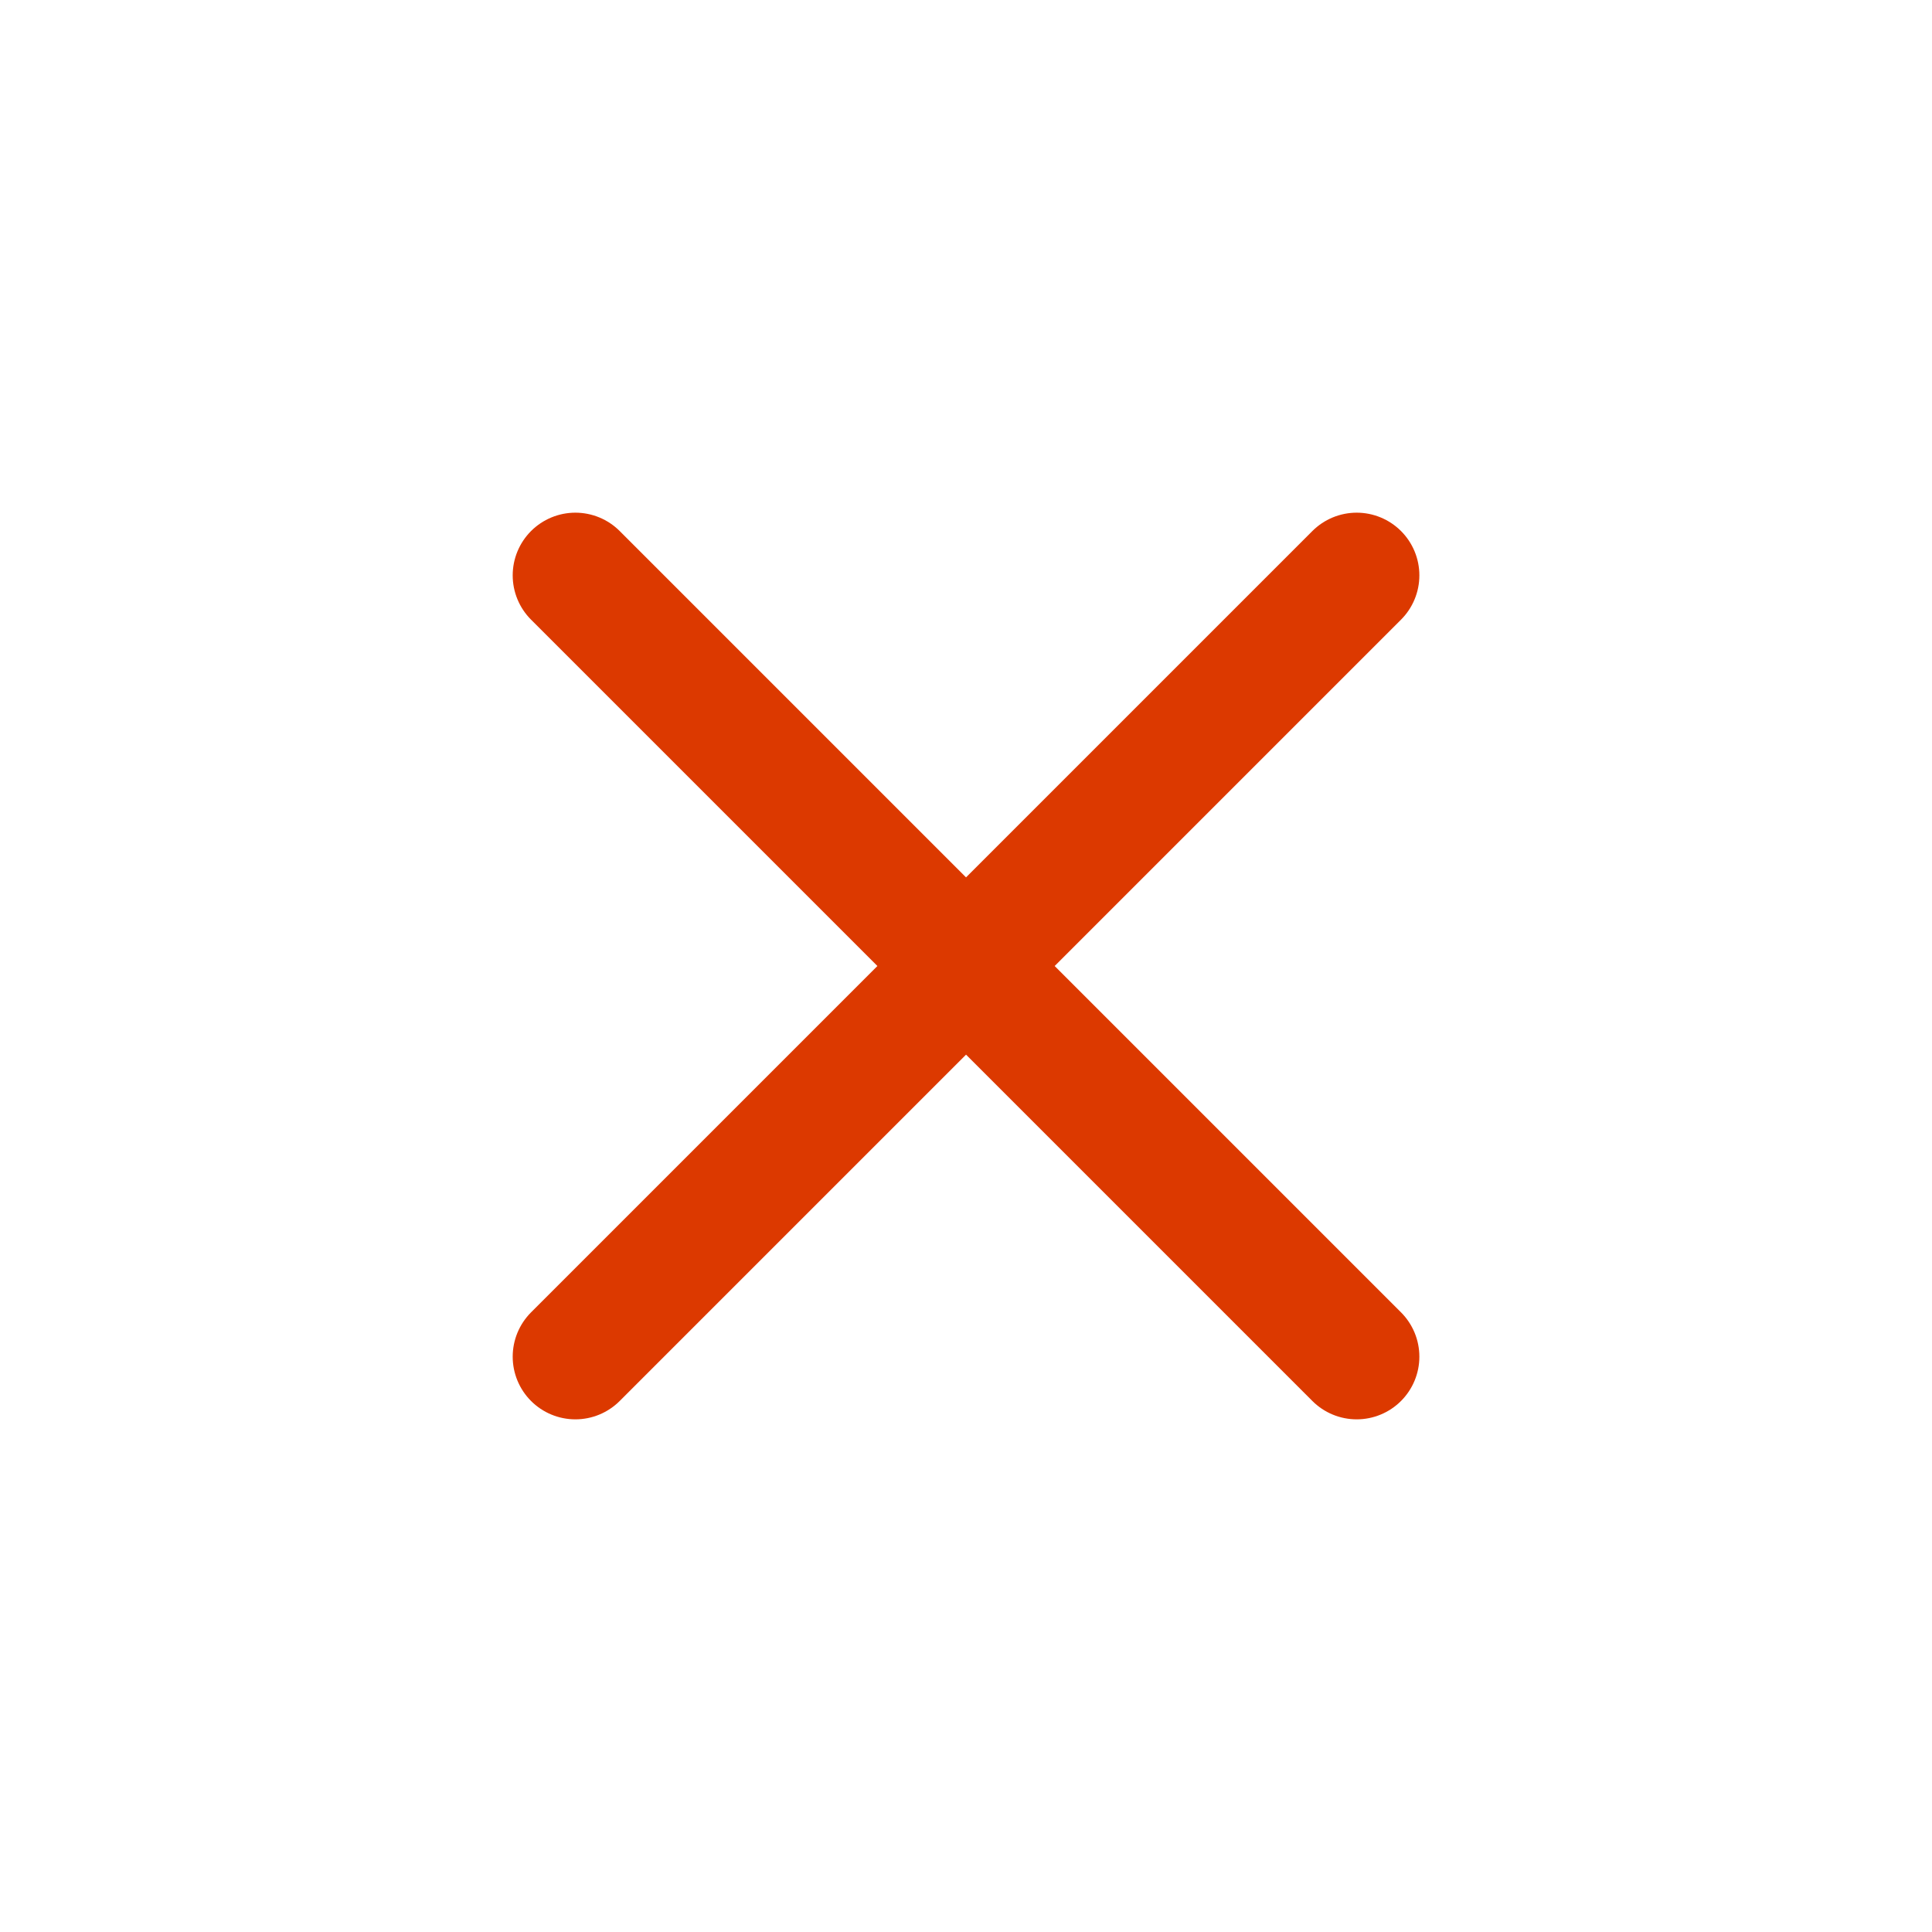
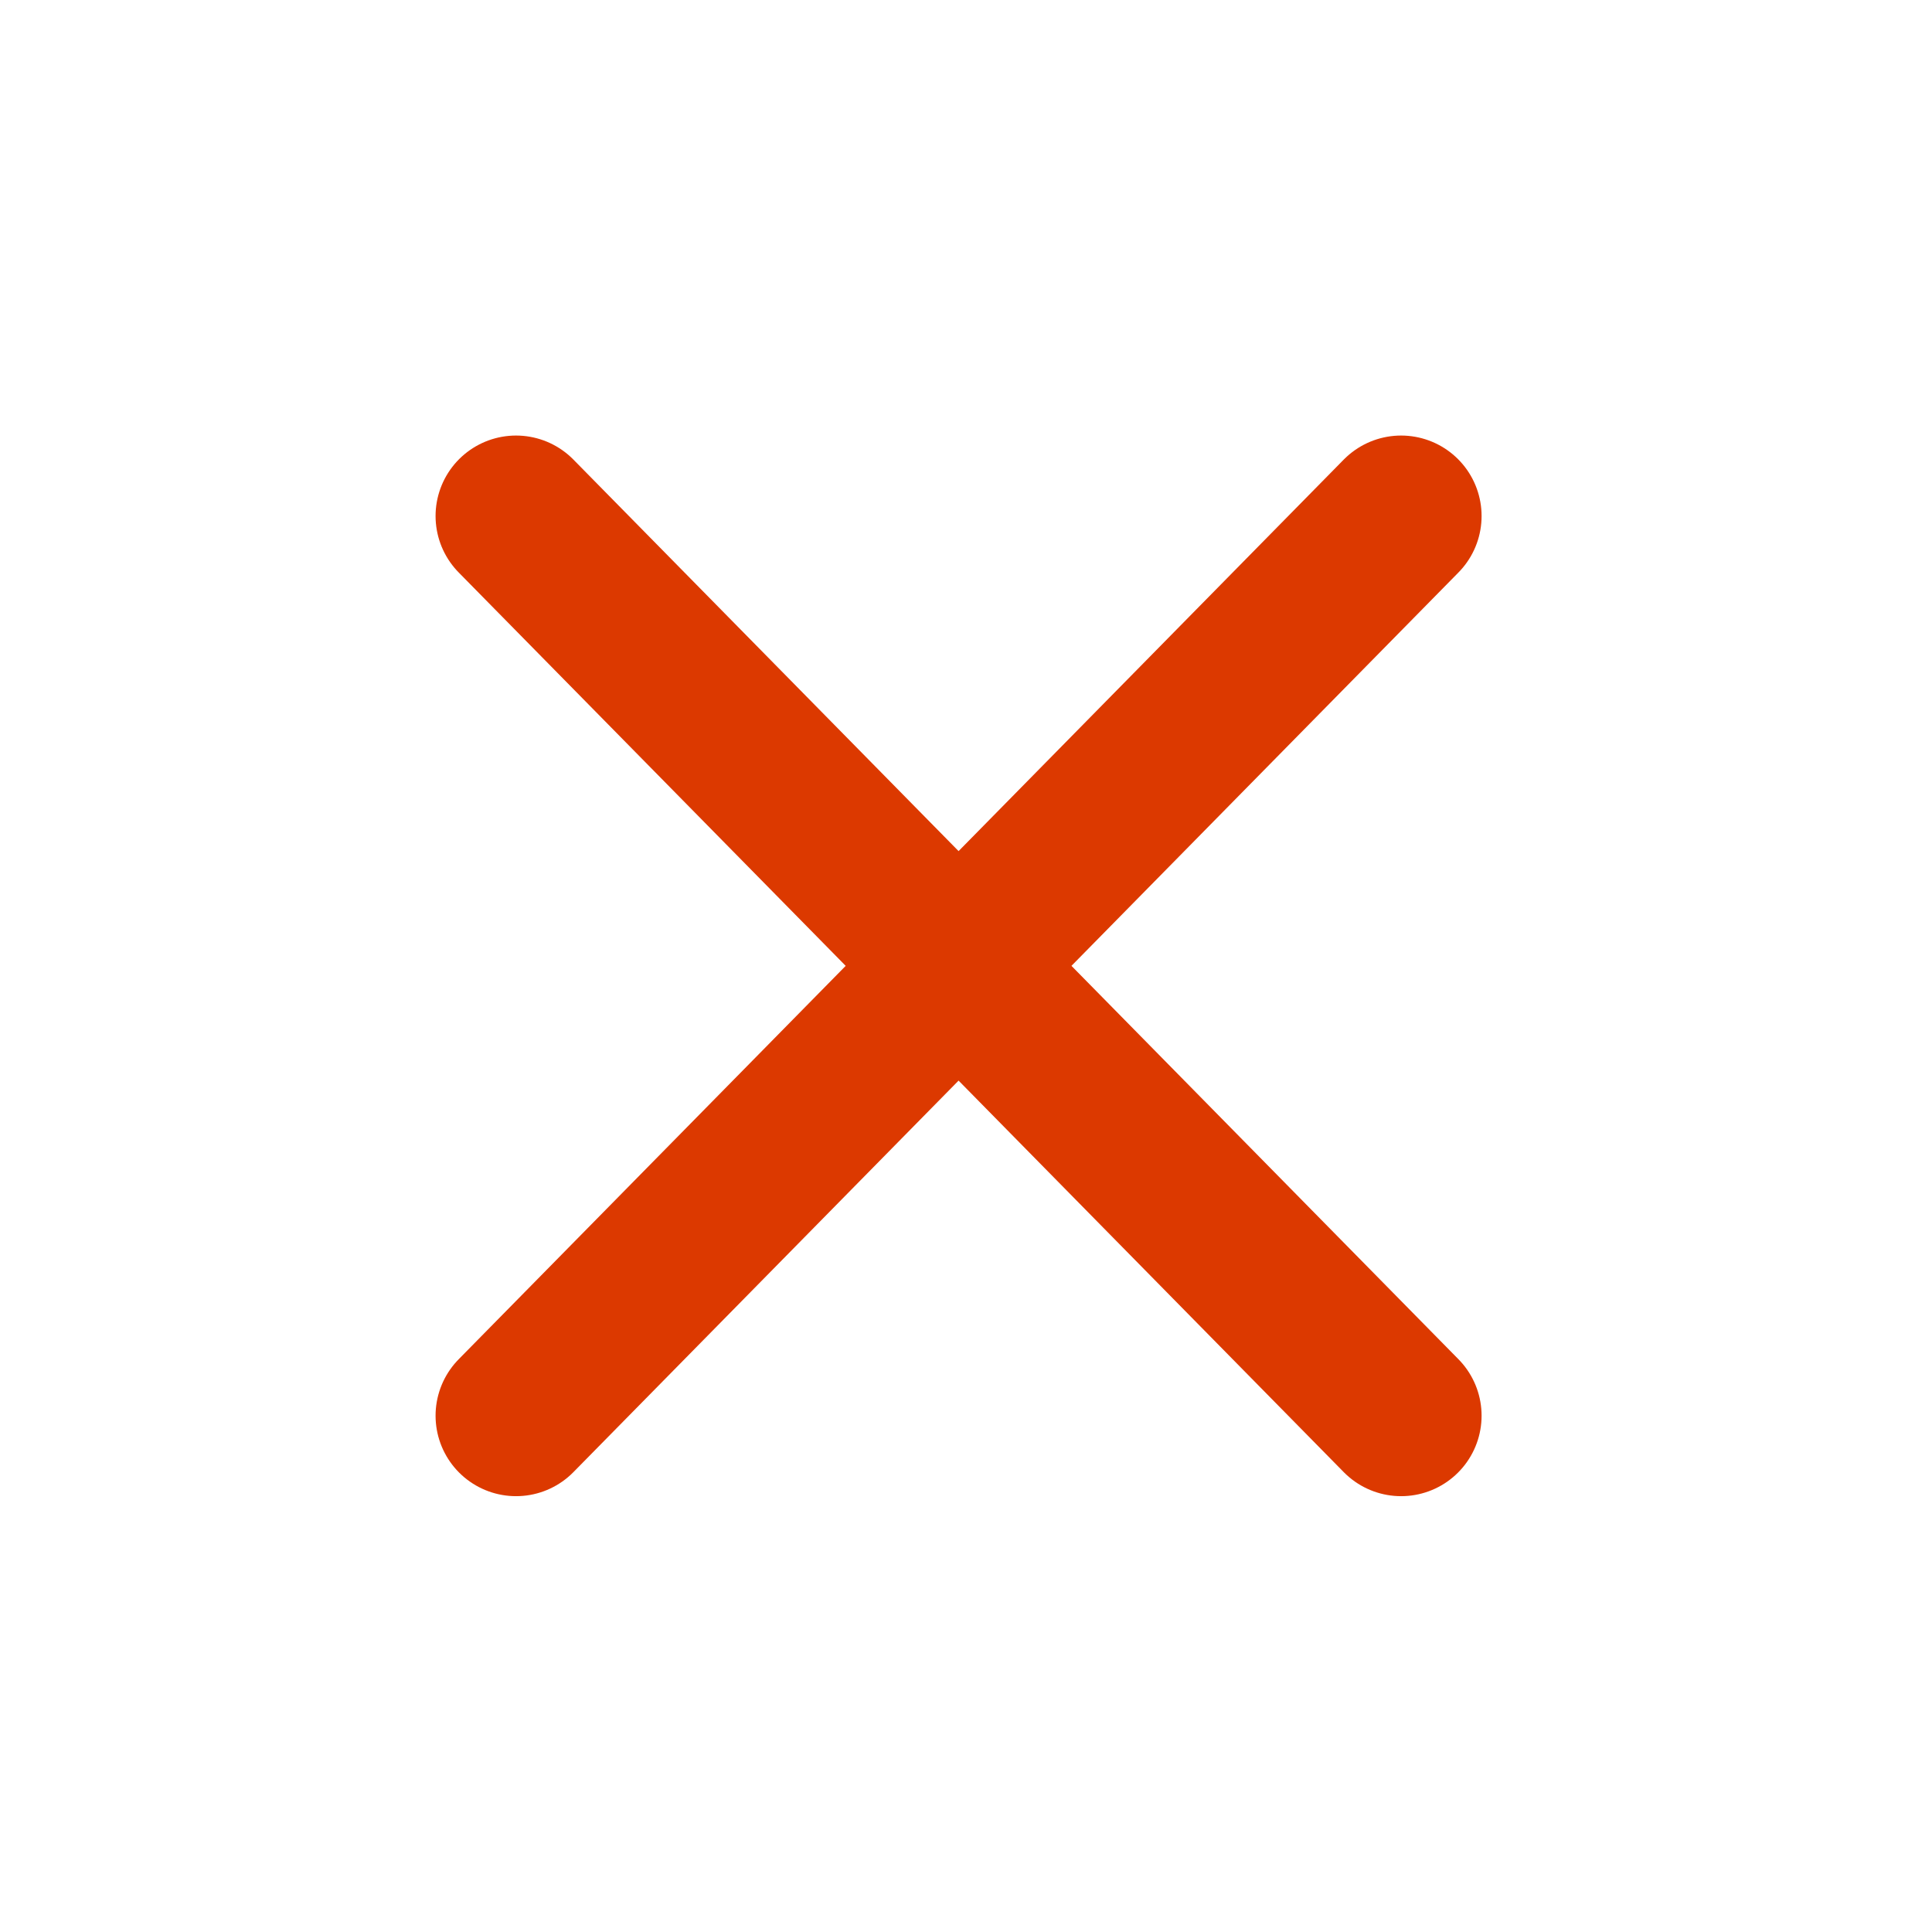
<svg xmlns="http://www.w3.org/2000/svg" width="24" height="24" viewBox="0 0 6.35 6.35" version="1.1" id="svg1062">
  <defs id="defs1056" />
  <g id="layer1" transform="translate(236.6931,-85.11097)">
-     <path id="path1050" style="fill:none;stroke:#dc3900;stroke-width:0.412;stroke-linecap:round;stroke-linejoin:miter;stroke-miterlimit:4;stroke-dasharray:none;stroke-opacity:1" d="m -234.802,87.002 2.568,2.568 m 0,-2.568 -2.568,2.568" />
+     <path id="path1050" style="fill:none;stroke:#dc3900;stroke-width:0.529;stroke-linecap:round;stroke-linejoin:miter;stroke-miterlimit:4;stroke-dasharray:none;stroke-opacity:1" d="m -234.997,86.807 2.909,2.957 m 0,-2.957 -2.909,2.957" />
  </g>
</svg>
